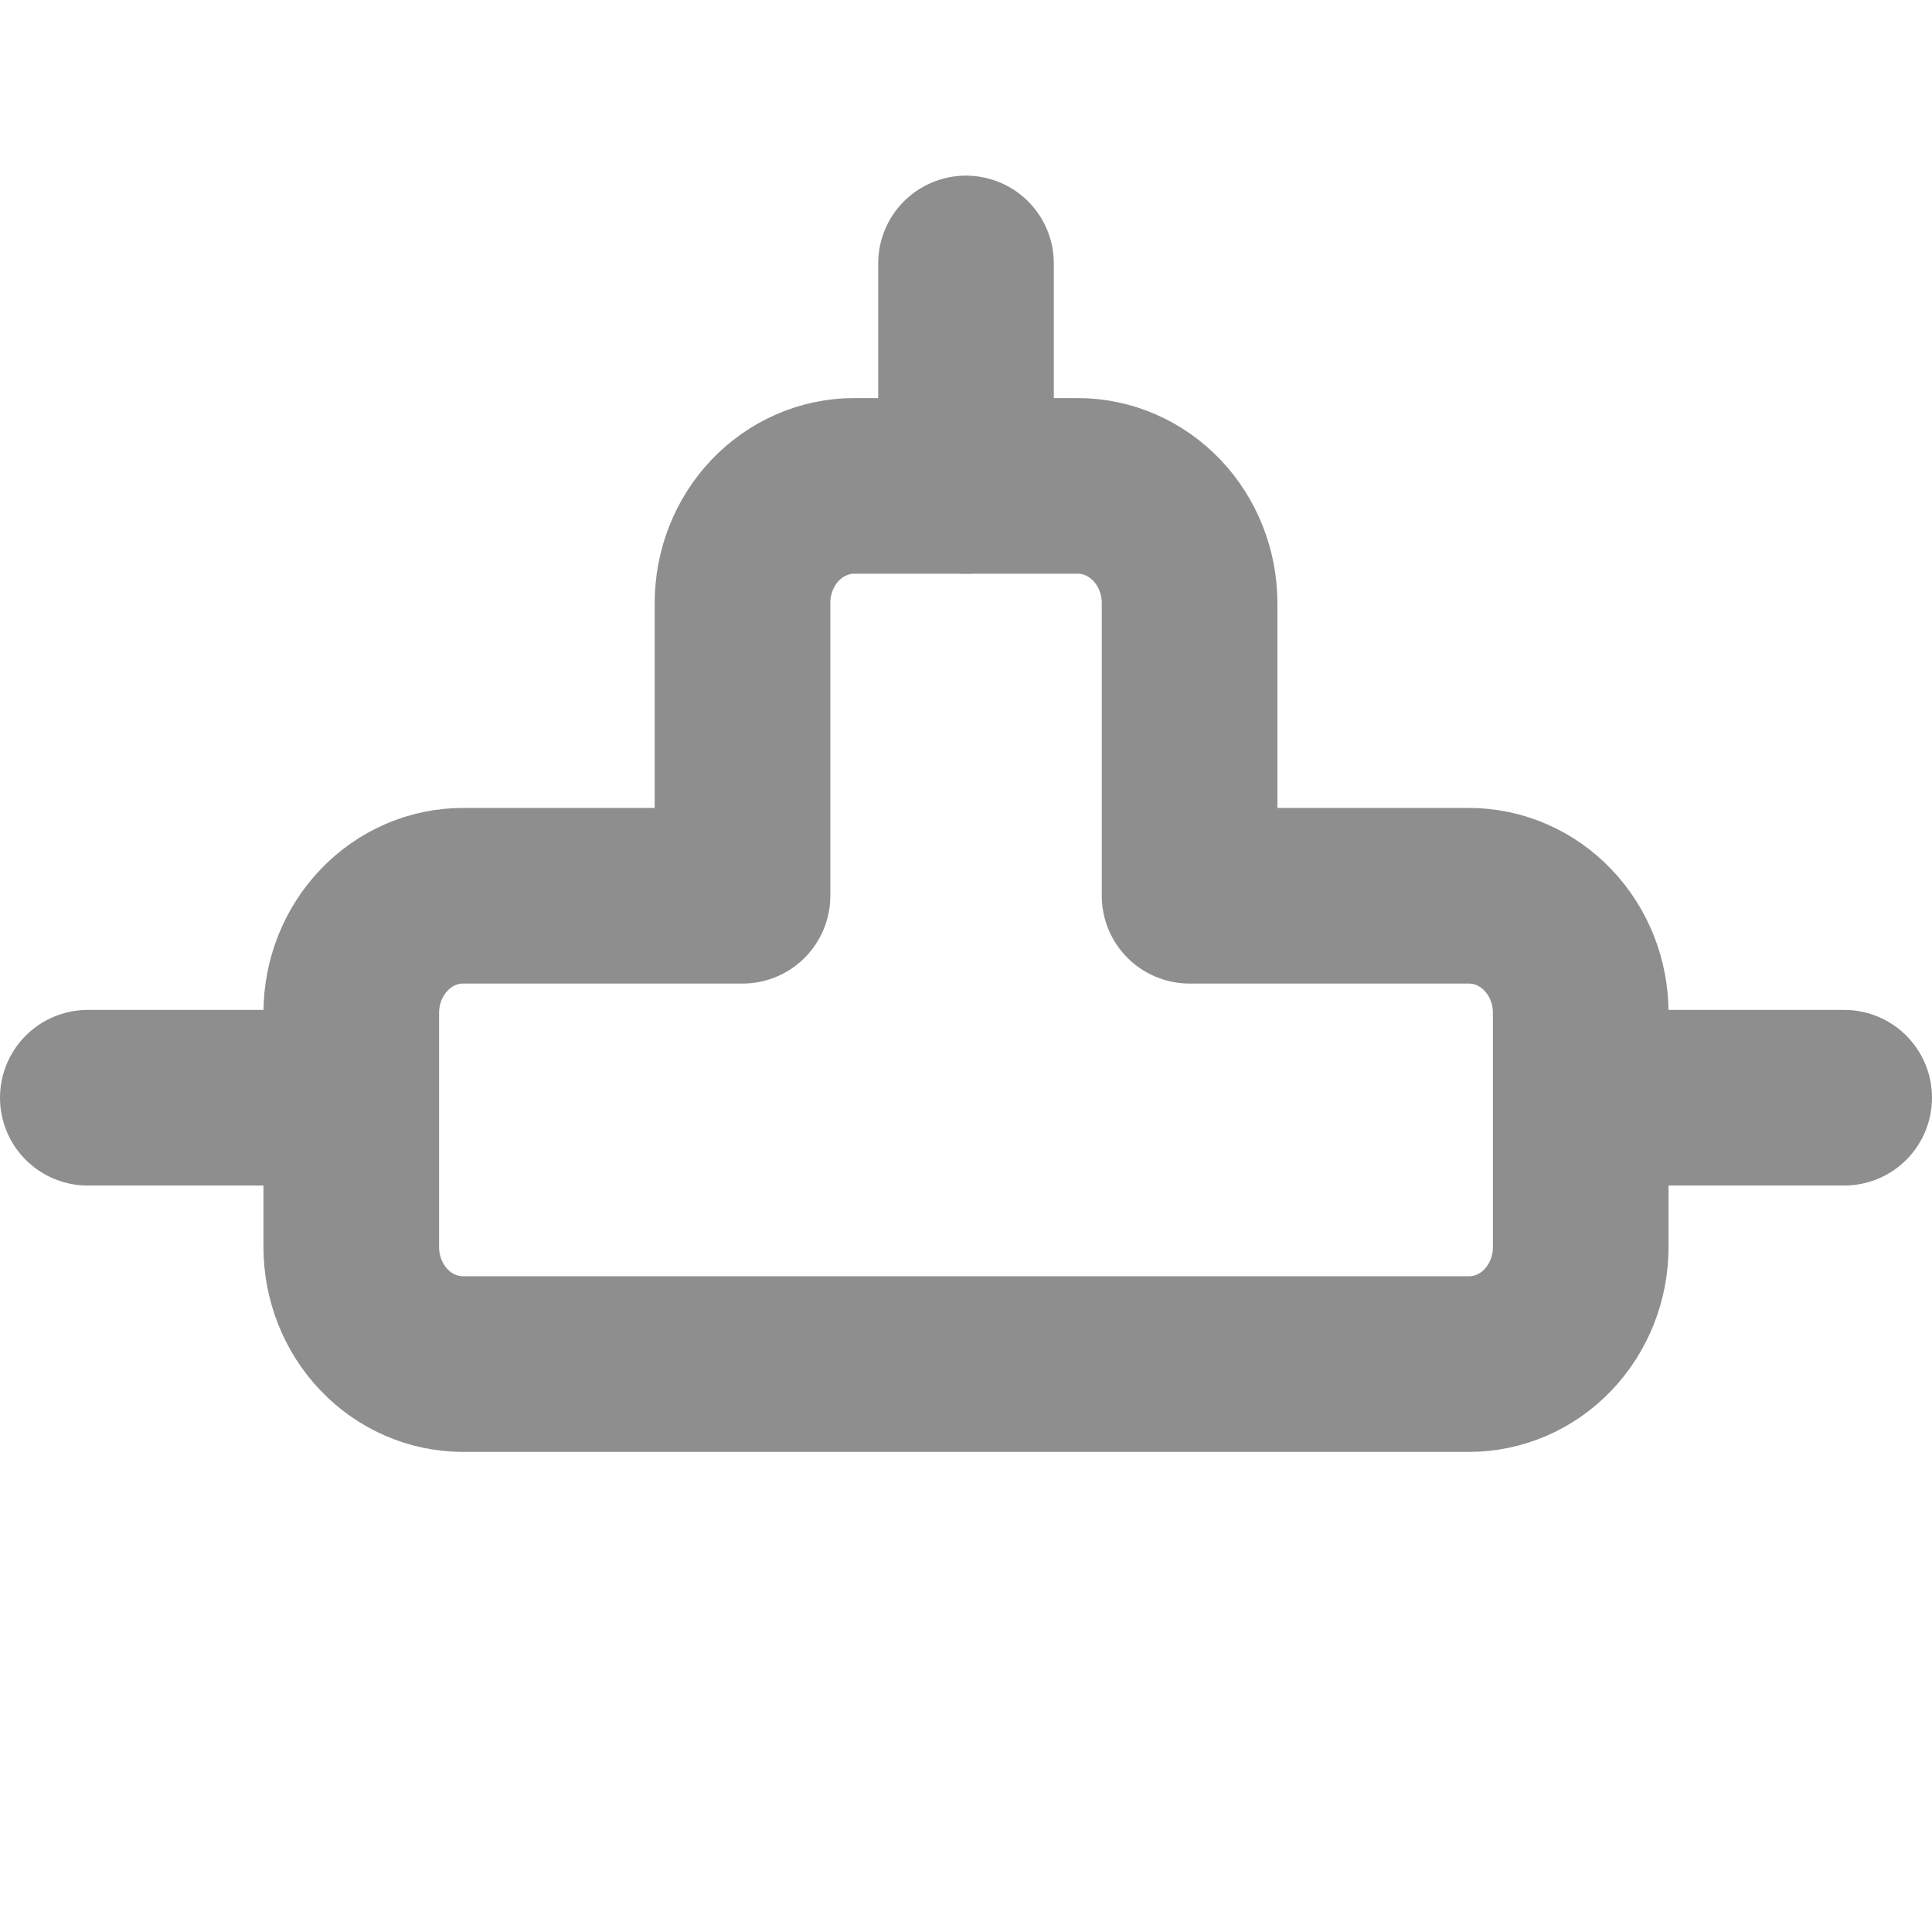
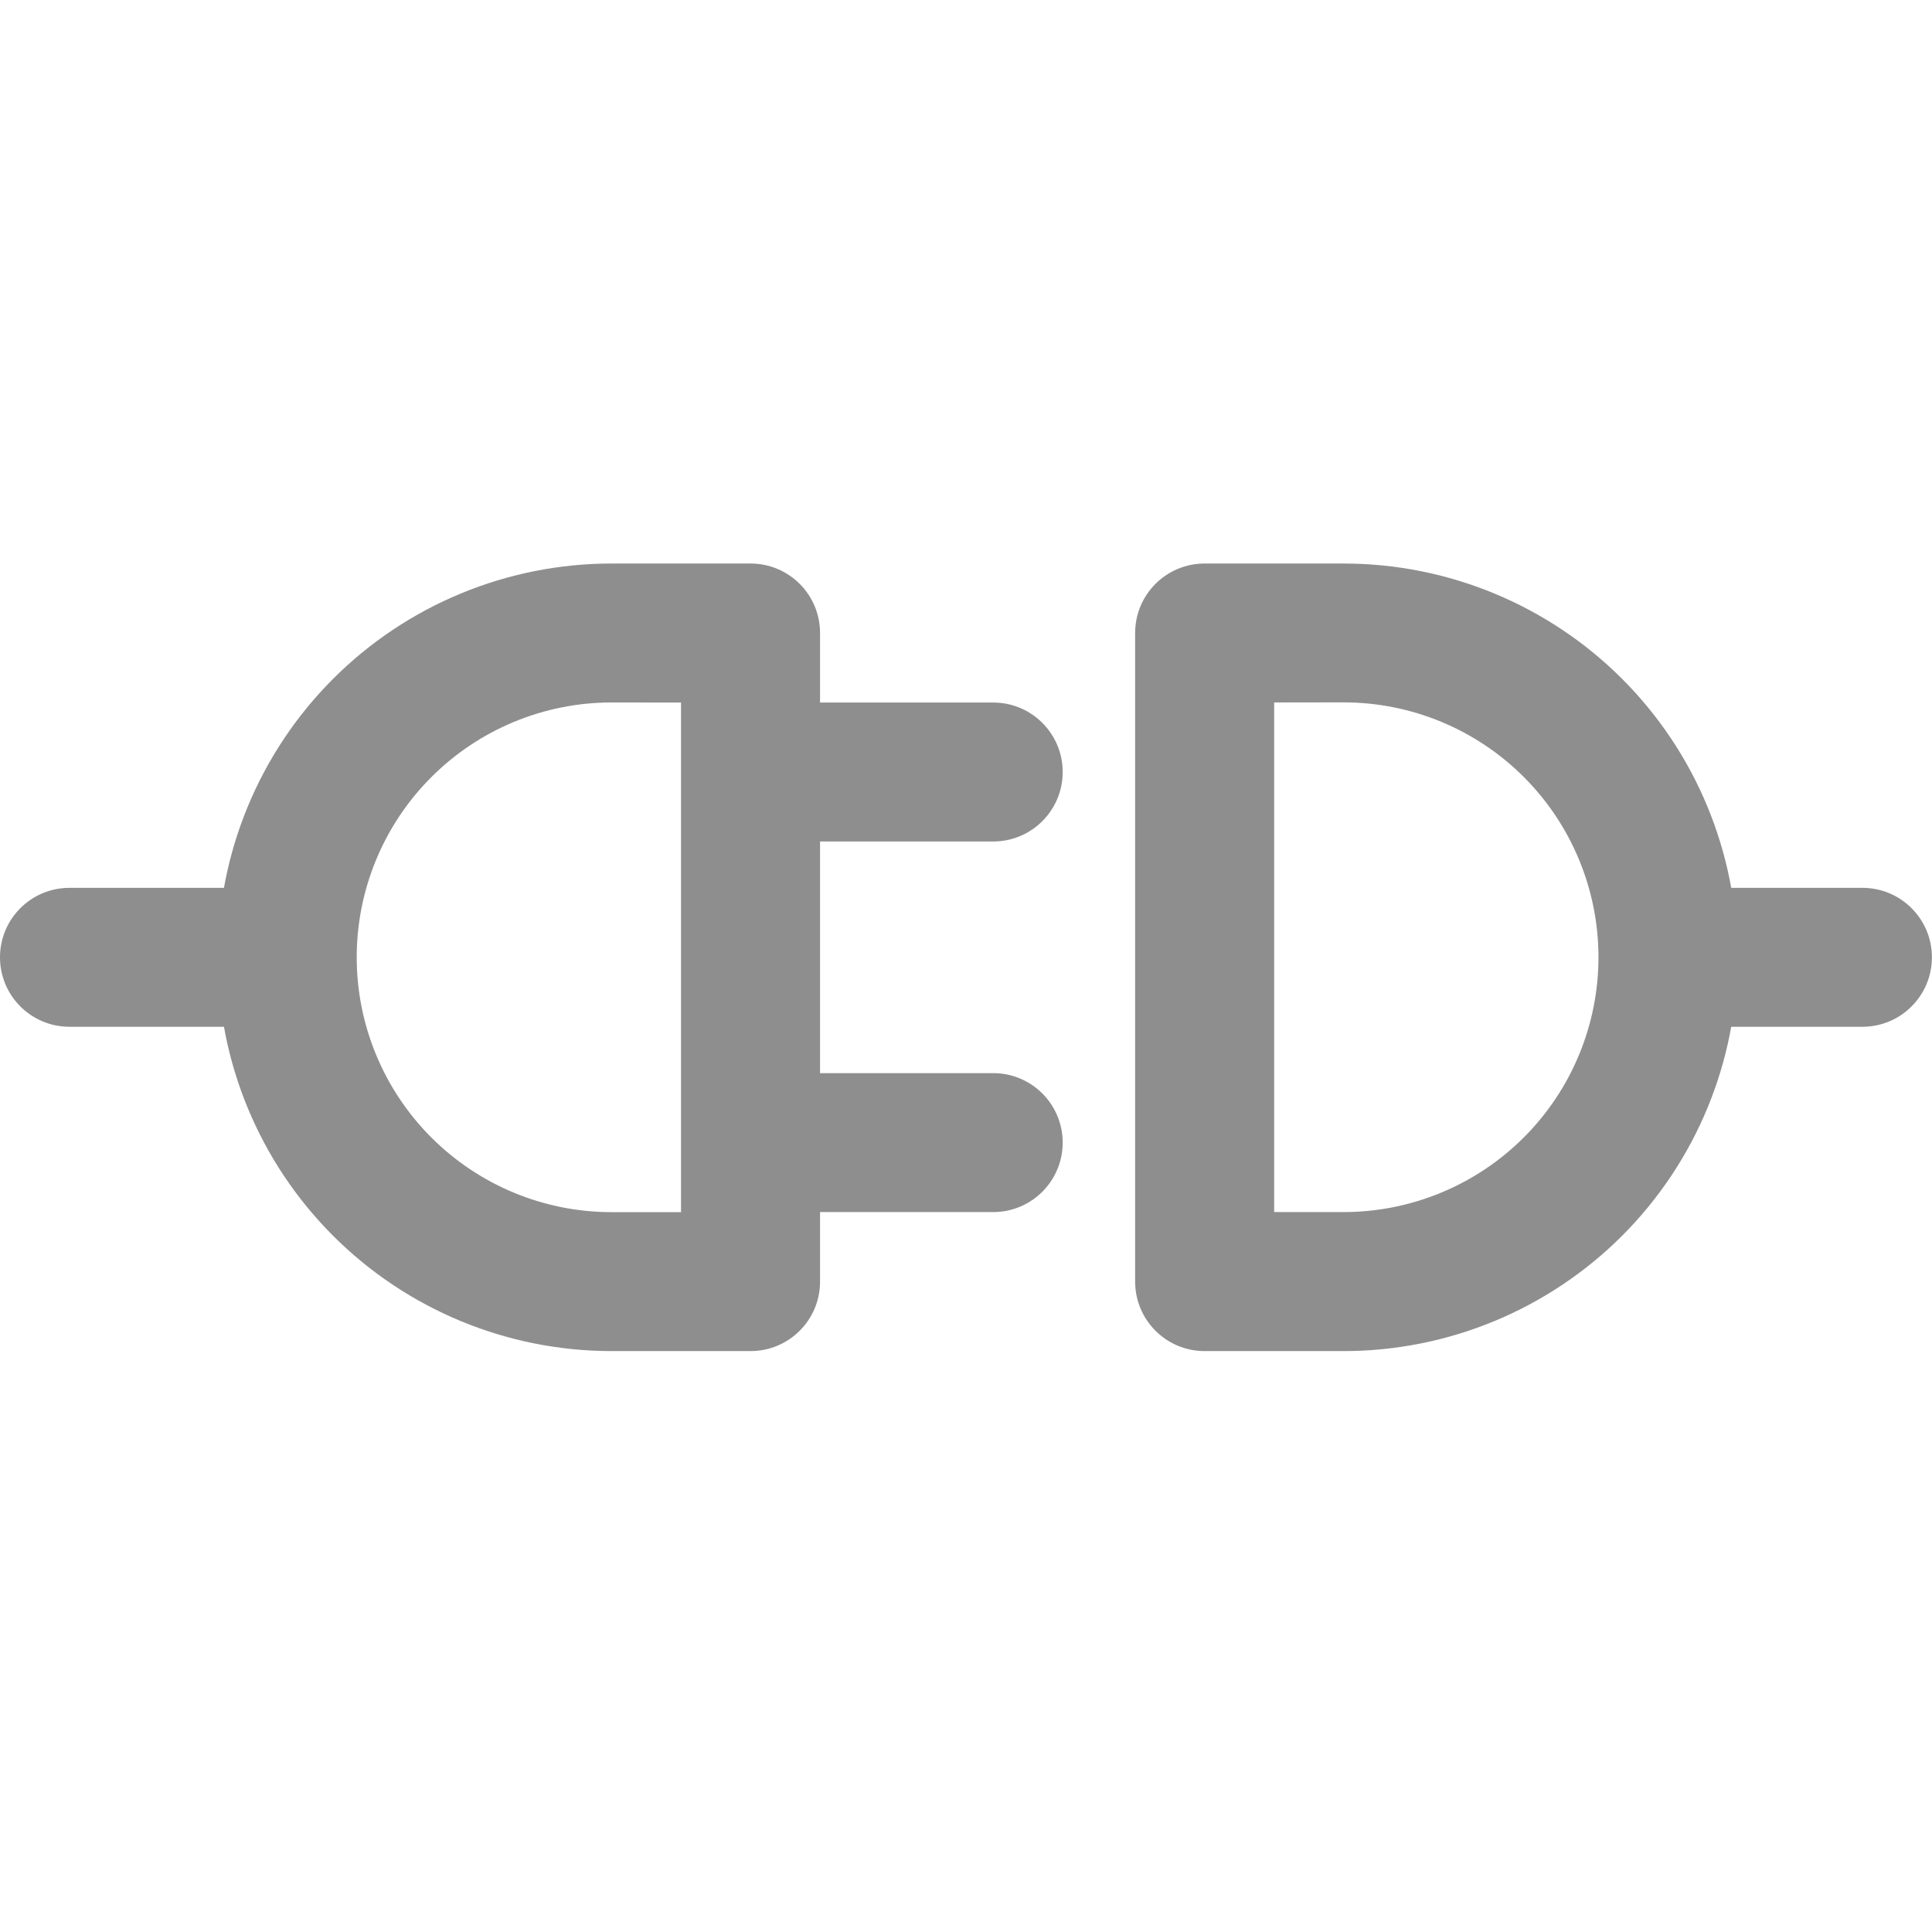
- <svg xmlns="http://www.w3.org/2000/svg" width="22" height="22" fill="none" viewBox="0 0 22 22">
-   <path stroke="#8E8E8E" stroke-linecap="round" stroke-linejoin="round" stroke-width="2" d="M13.546 10.2V6.867C13.546 6.513 13.411 6.174 13.173 5.924C12.934 5.674 12.61 5.533 12.273 5.533H9.727C9.39 5.533 9.066 5.674 8.827 5.924C8.589 6.174 8.455 6.513 8.455 6.867V10.2H5.273C4.935 10.2 4.611 10.341 4.373 10.591C4.134 10.841 4 11.18 4 11.533V14.2C4 14.554 4.134 14.893 4.373 15.143C4.611 15.393 4.935 15.533 5.273 15.533H16.727C17.065 15.533 17.389 15.393 17.627 15.143C17.866 14.893 18 14.554 18 14.2V11.533C18 11.18 17.866 10.841 17.627 10.591C17.389 10.341 17.065 10.2 16.727 10.2H13.546Z" />
-   <path stroke="#8E8E8E" stroke-linecap="round" stroke-linejoin="round" stroke-width="2" d="M18.467 12.5H21" />
-   <path stroke="#8E8E8E" stroke-linecap="round" stroke-linejoin="round" stroke-width="2" d="M1 12.5H3.533" />
-   <path stroke="#8E8E8E" stroke-linecap="round" stroke-linejoin="round" stroke-width="2" d="M11 3V5.533" />
+ <svg xmlns="http://www.w3.org/2000/svg" fill="none" height="22" viewBox="0 0 22 22" width="22">
+   <g clip-rule="evenodd" fill="#8e8e8e" fill-rule="evenodd">
+     <path d="m6.964 7.999c-.77 0-1.508.306-2.052.85s-.85 1.282-.85 2.052c0 .77.306 1.508.85 2.052.544.544 1.282.85 2.052.85h.791v-5.803zm-3.171-.269c.841-.841 1.982-1.313 3.171-1.313h1.583c.437 0 .791.354.791.791v7.386c0 .437-.354.791-.791.791h-1.583c-1.189 0-2.33-.472-3.171-1.313s-1.313-1.982-1.313-3.171c0-1.189.472-2.33 1.313-3.171z" />
+     <path d="m8.25 8.791c0-.437.354-.791.791-.791h2.269c.437 0 .791.354.791.791s-.354.791-.791.791h-2.269c-.437 0-.791-.354-.791-.791z" />
+     <path d="m8.25 13.011c0-.437.354-.791.791-.791h2.269c.437 0 .791.354.791.791 0 .437-.354.791-.791.791h-2.269c-.437 0-.791-.354-.791-.791z" />
+     <path d="m18.307 10.901c0-.437.354-.791.791-.791h2.11c.437 0 .791.354.791.791s-.354.791-.791.791h-2.11c-.437 0-.791-.354-.791-.791z" />
+     <path d="m0 10.901c0-.437.354-.791.791-.791h2.11c.437 0 .791.354.791.791s-.354.791-.791.791h-2.11c-.437 0-.791-.354-.791-.791z" />
+     <path d="m12.926 7.208c0-.437.354-.791.791-.791h1.583c1.189 0 2.33.472 3.171 1.313s1.313 1.982 1.313 3.171c0 1.189-.472 2.33-1.313 3.171s-1.982 1.313-3.171 1.313h-1.583c-.437 0-.791-.354-.791-.791zm1.583.791v5.803h.791c.769 0 1.508-.306 2.052-.85.544-.544.85-1.282.85-2.052 0-.769-.306-1.508-.85-2.052-.544-.544-1.282-.85-2.052-.85z" />
+   </g>
</svg>
